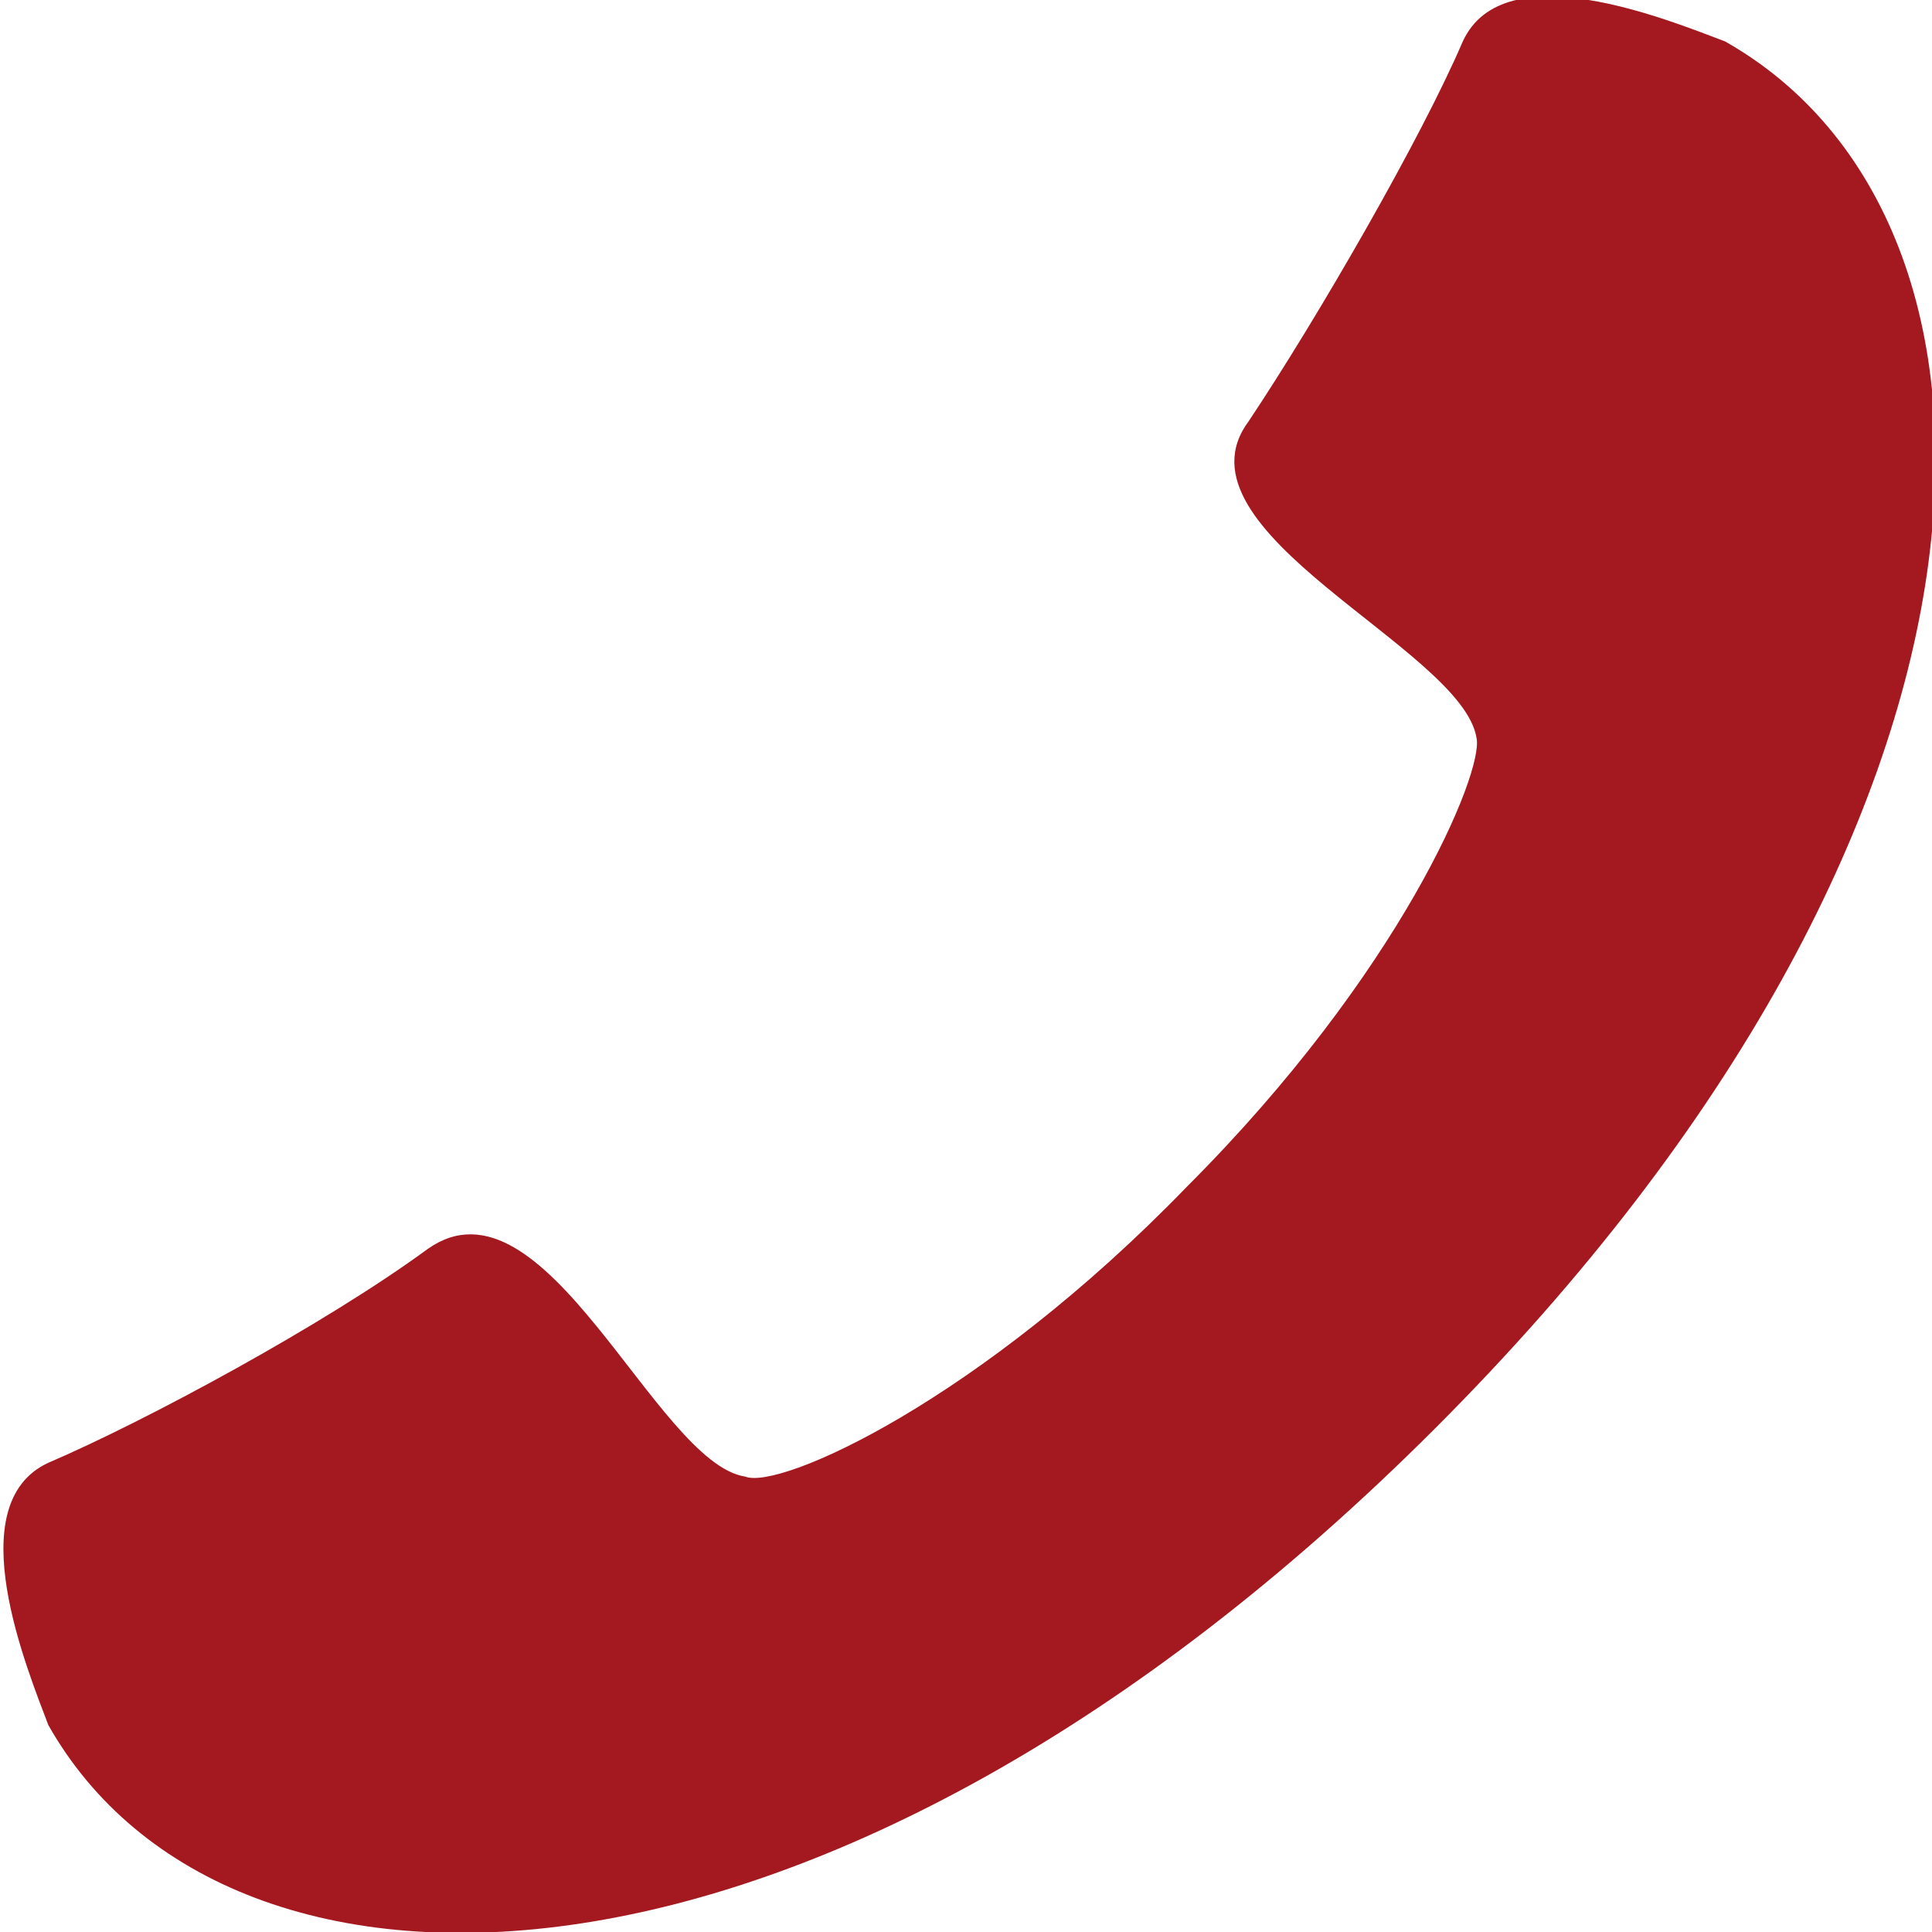
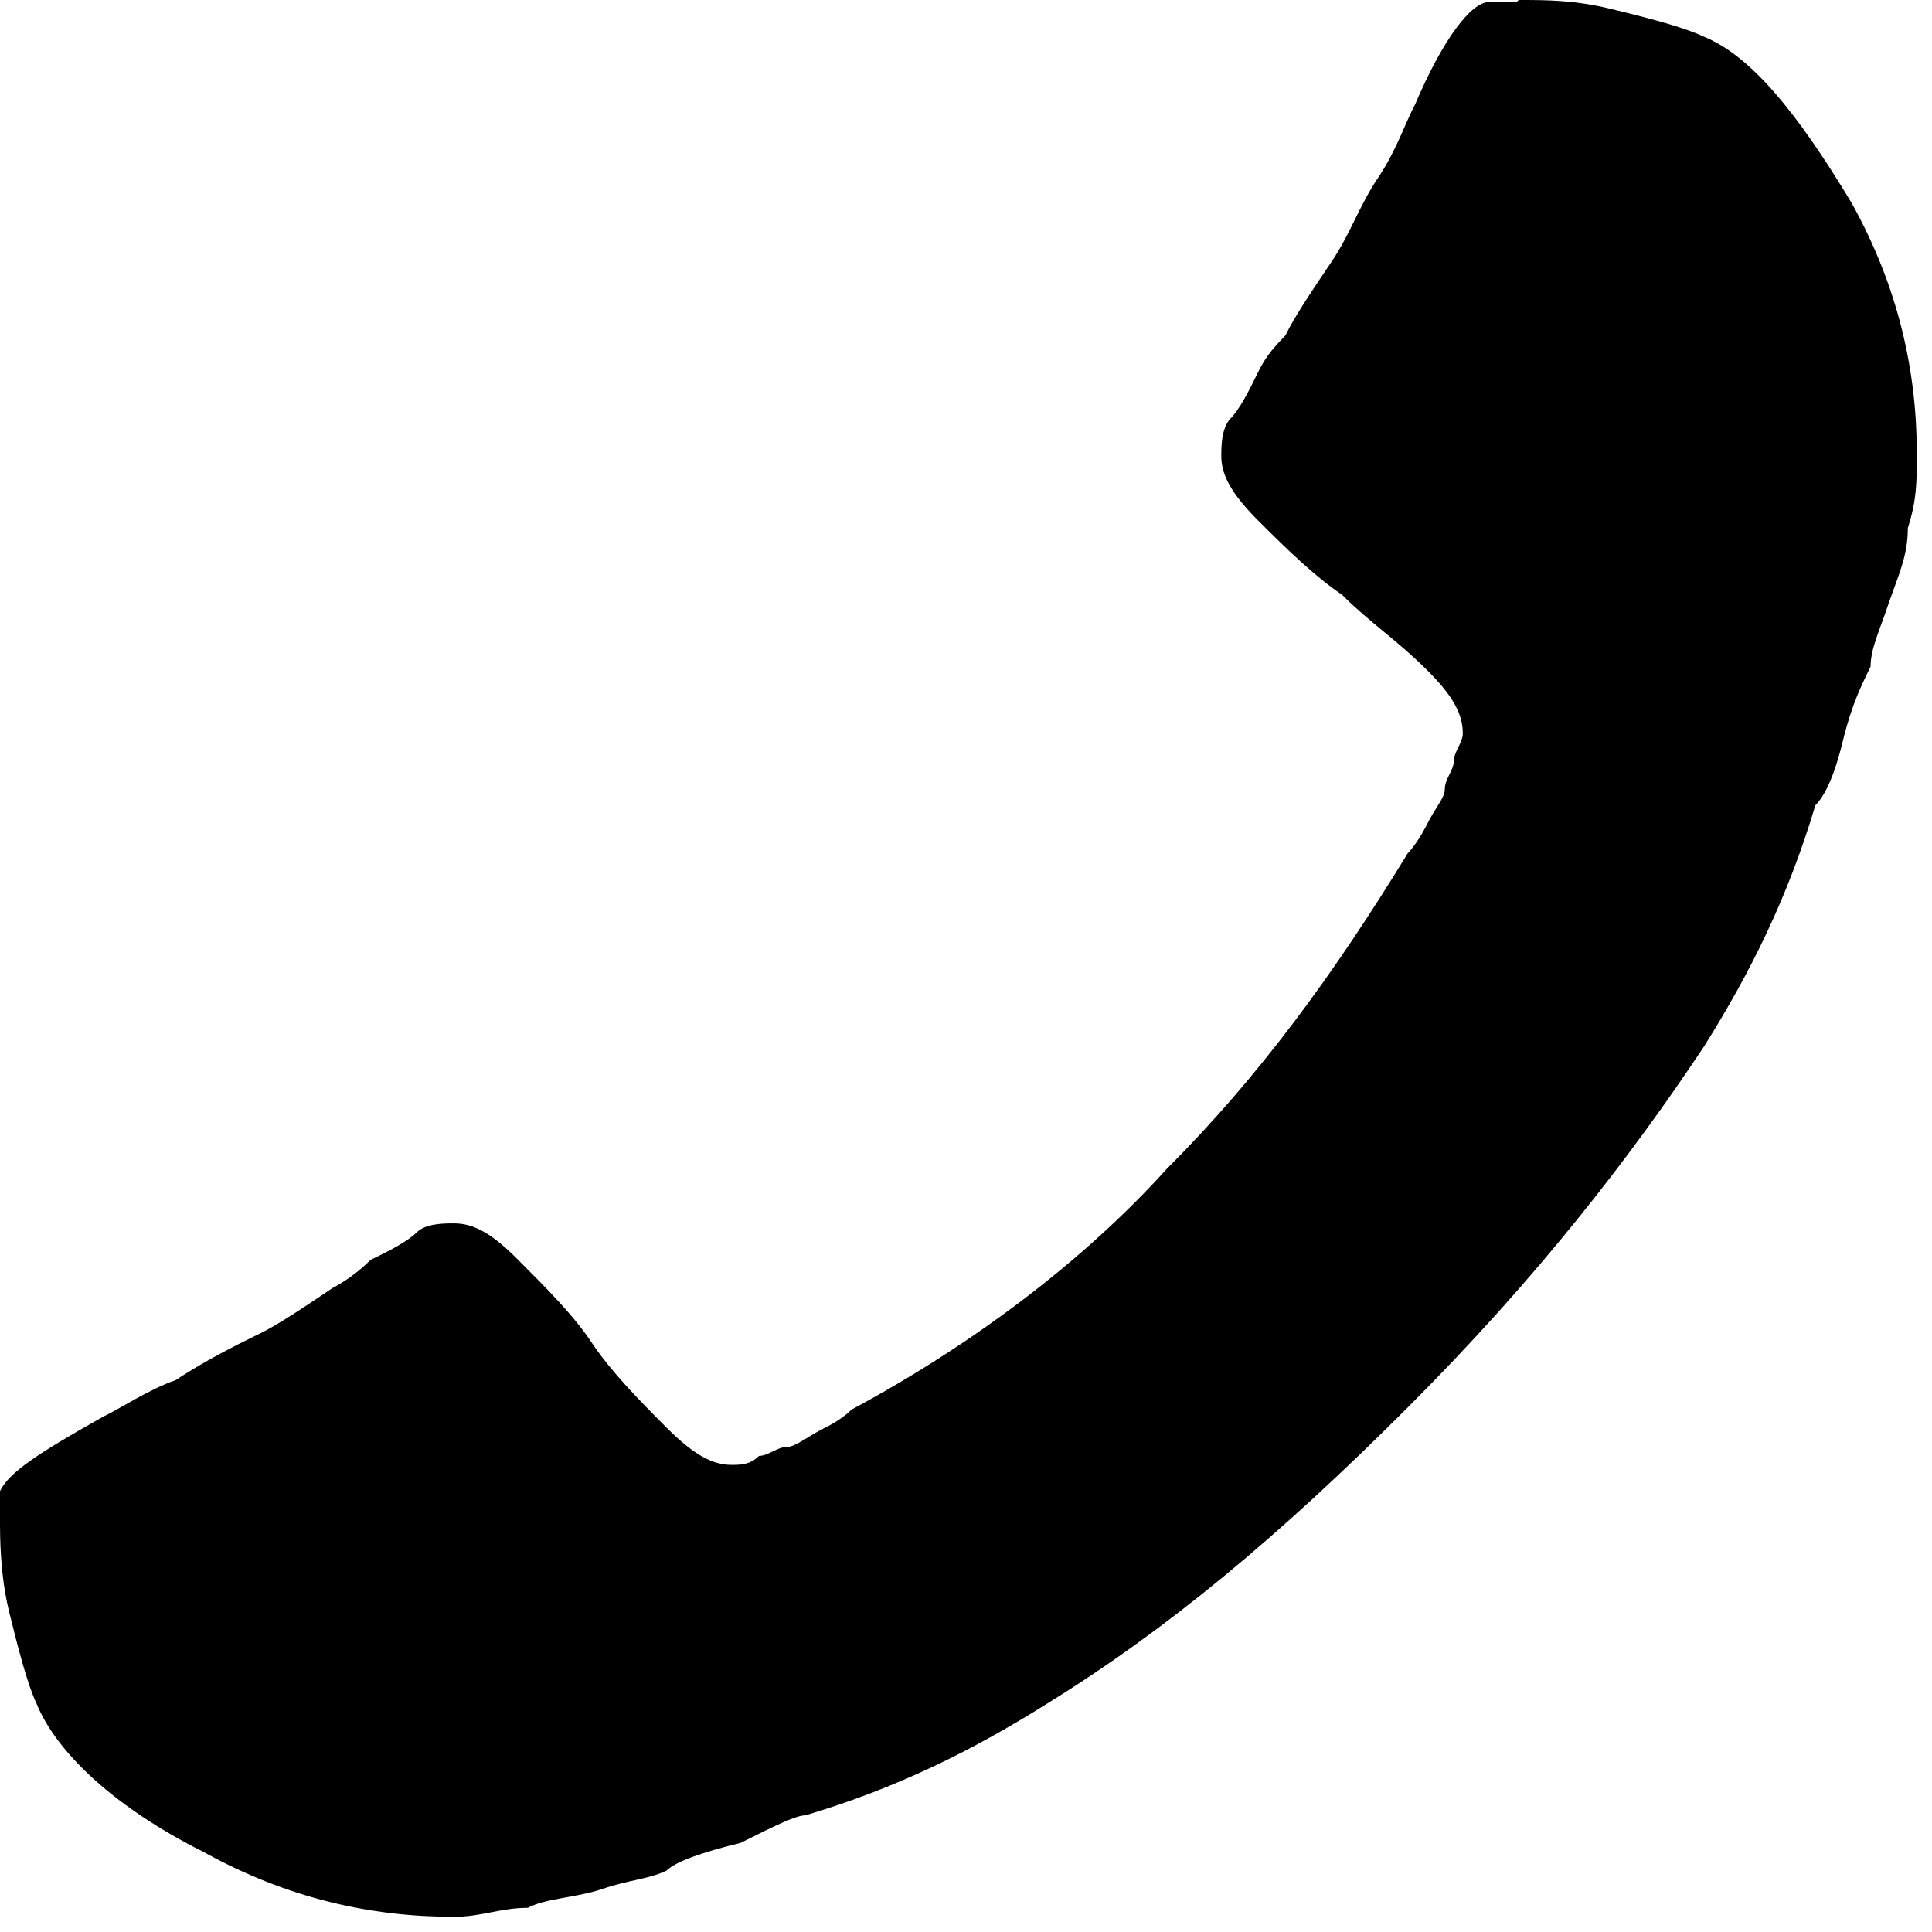
- <svg xmlns="http://www.w3.org/2000/svg" width="28" height="28" viewBox="0 0 28 28" fill="#A3191F">
-   <path d="M17.2,17.2c3.1-3.1,4.3-6,4.2-6.5c-0.2-1.3-4.5-3-3.3-4.6c1-1.5,2.5-4.1,3.1-5.5c0.6-1.3,3-0.3,3.8,0c4.6,2.6,4.6,11.3-4.2,20.1S3.3,29.6,0.7,25c-0.3-0.8-1.3-3.2,0-3.8c1.4-0.6,4-2,5.5-3.1c1.7-1.2,3.3,3.1,4.6,3.3C11.3,21.6,14.2,20.3,17.2,17.2z" />
+ <svg xmlns="http://www.w3.org/2000/svg" width="28" height="28" viewBox="0 0 28 28" fill="none">
+   <path d="M22.01 0C22.41 0 22.82 4.88758e-06 23.35 0.13C23.89 0.26 24.42 0.4 24.69 0.53C25.36 0.8 26.03 1.6 26.84 2.95C27.51 4.16 27.78 5.37 27.78 6.58C27.78 6.98 27.78 7.25 27.65 7.65C27.65 8.05 27.52 8.32 27.38 8.72C27.25 9.12 27.11 9.39 27.11 9.66C26.98 9.93 26.84 10.2 26.71 10.73C26.58 11.27 26.44 11.54 26.31 11.67C25.91 13.01 25.37 14.09 24.7 15.16C23.63 16.77 22.28 18.52 20.4 20.4C18.52 22.28 16.91 23.62 15.16 24.7C14.09 25.37 13.01 25.91 11.67 26.31C11.54 26.31 11.27 26.44 10.73 26.71C10.19 26.84 9.79 26.98 9.66 27.11C9.39 27.24 9.12 27.24 8.72 27.38C8.32 27.51 7.91 27.51 7.65 27.65C7.25 27.65 6.98 27.78 6.58 27.78C5.37 27.78 4.16 27.51 2.95 26.84C1.61 26.17 0.8 25.36 0.53 24.69C0.4 24.42 0.26 23.88 0.13 23.35C-2.74181e-06 22.81 0 22.28 0 22.01V21.61C0.13 21.34 0.54 21.07 1.48 20.54C1.75 20.41 2.15 20.14 2.55 20C2.95 19.73 3.49 19.46 3.76 19.33C4.03 19.2 4.43 18.93 4.83 18.66C4.83 18.66 5.1 18.53 5.37 18.26C5.64 18.13 5.91 17.99 6.04 17.86C6.17 17.73 6.44 17.73 6.58 17.73C6.85 17.73 7.12 17.86 7.52 18.27C7.92 18.67 8.33 19.08 8.59 19.48C8.86 19.88 9.26 20.29 9.66 20.69C10.06 21.09 10.33 21.23 10.6 21.23C10.73 21.23 10.87 21.23 11 21.1C11.13 21.1 11.27 20.97 11.4 20.97C11.53 20.97 11.67 20.84 11.94 20.7C12.21 20.57 12.34 20.43 12.34 20.43C14.09 19.49 15.7 18.28 16.91 16.94C18.25 15.6 19.33 14.12 20.4 12.37C20.4 12.37 20.53 12.24 20.67 11.97C20.8 11.7 20.94 11.57 20.94 11.43C20.94 11.29 21.07 11.16 21.07 11.03C21.07 10.9 21.2 10.76 21.2 10.63C21.2 10.36 21.07 10.09 20.66 9.69C20.26 9.29 19.85 9.02 19.45 8.62C19.05 8.35 18.64 7.95 18.24 7.55C17.84 7.15 17.7 6.88 17.7 6.61C17.7 6.48 17.7 6.21 17.83 6.07C17.96 5.94 18.1 5.67 18.23 5.4C18.36 5.13 18.5 5 18.63 4.86C18.76 4.59 19.03 4.19 19.3 3.79C19.57 3.39 19.7 2.98 19.97 2.58C20.24 2.18 20.37 1.77 20.51 1.51C20.91 0.57 21.32 0.03 21.58 0.03H21.98L22.01 0Z" fill="black" />
</svg>
